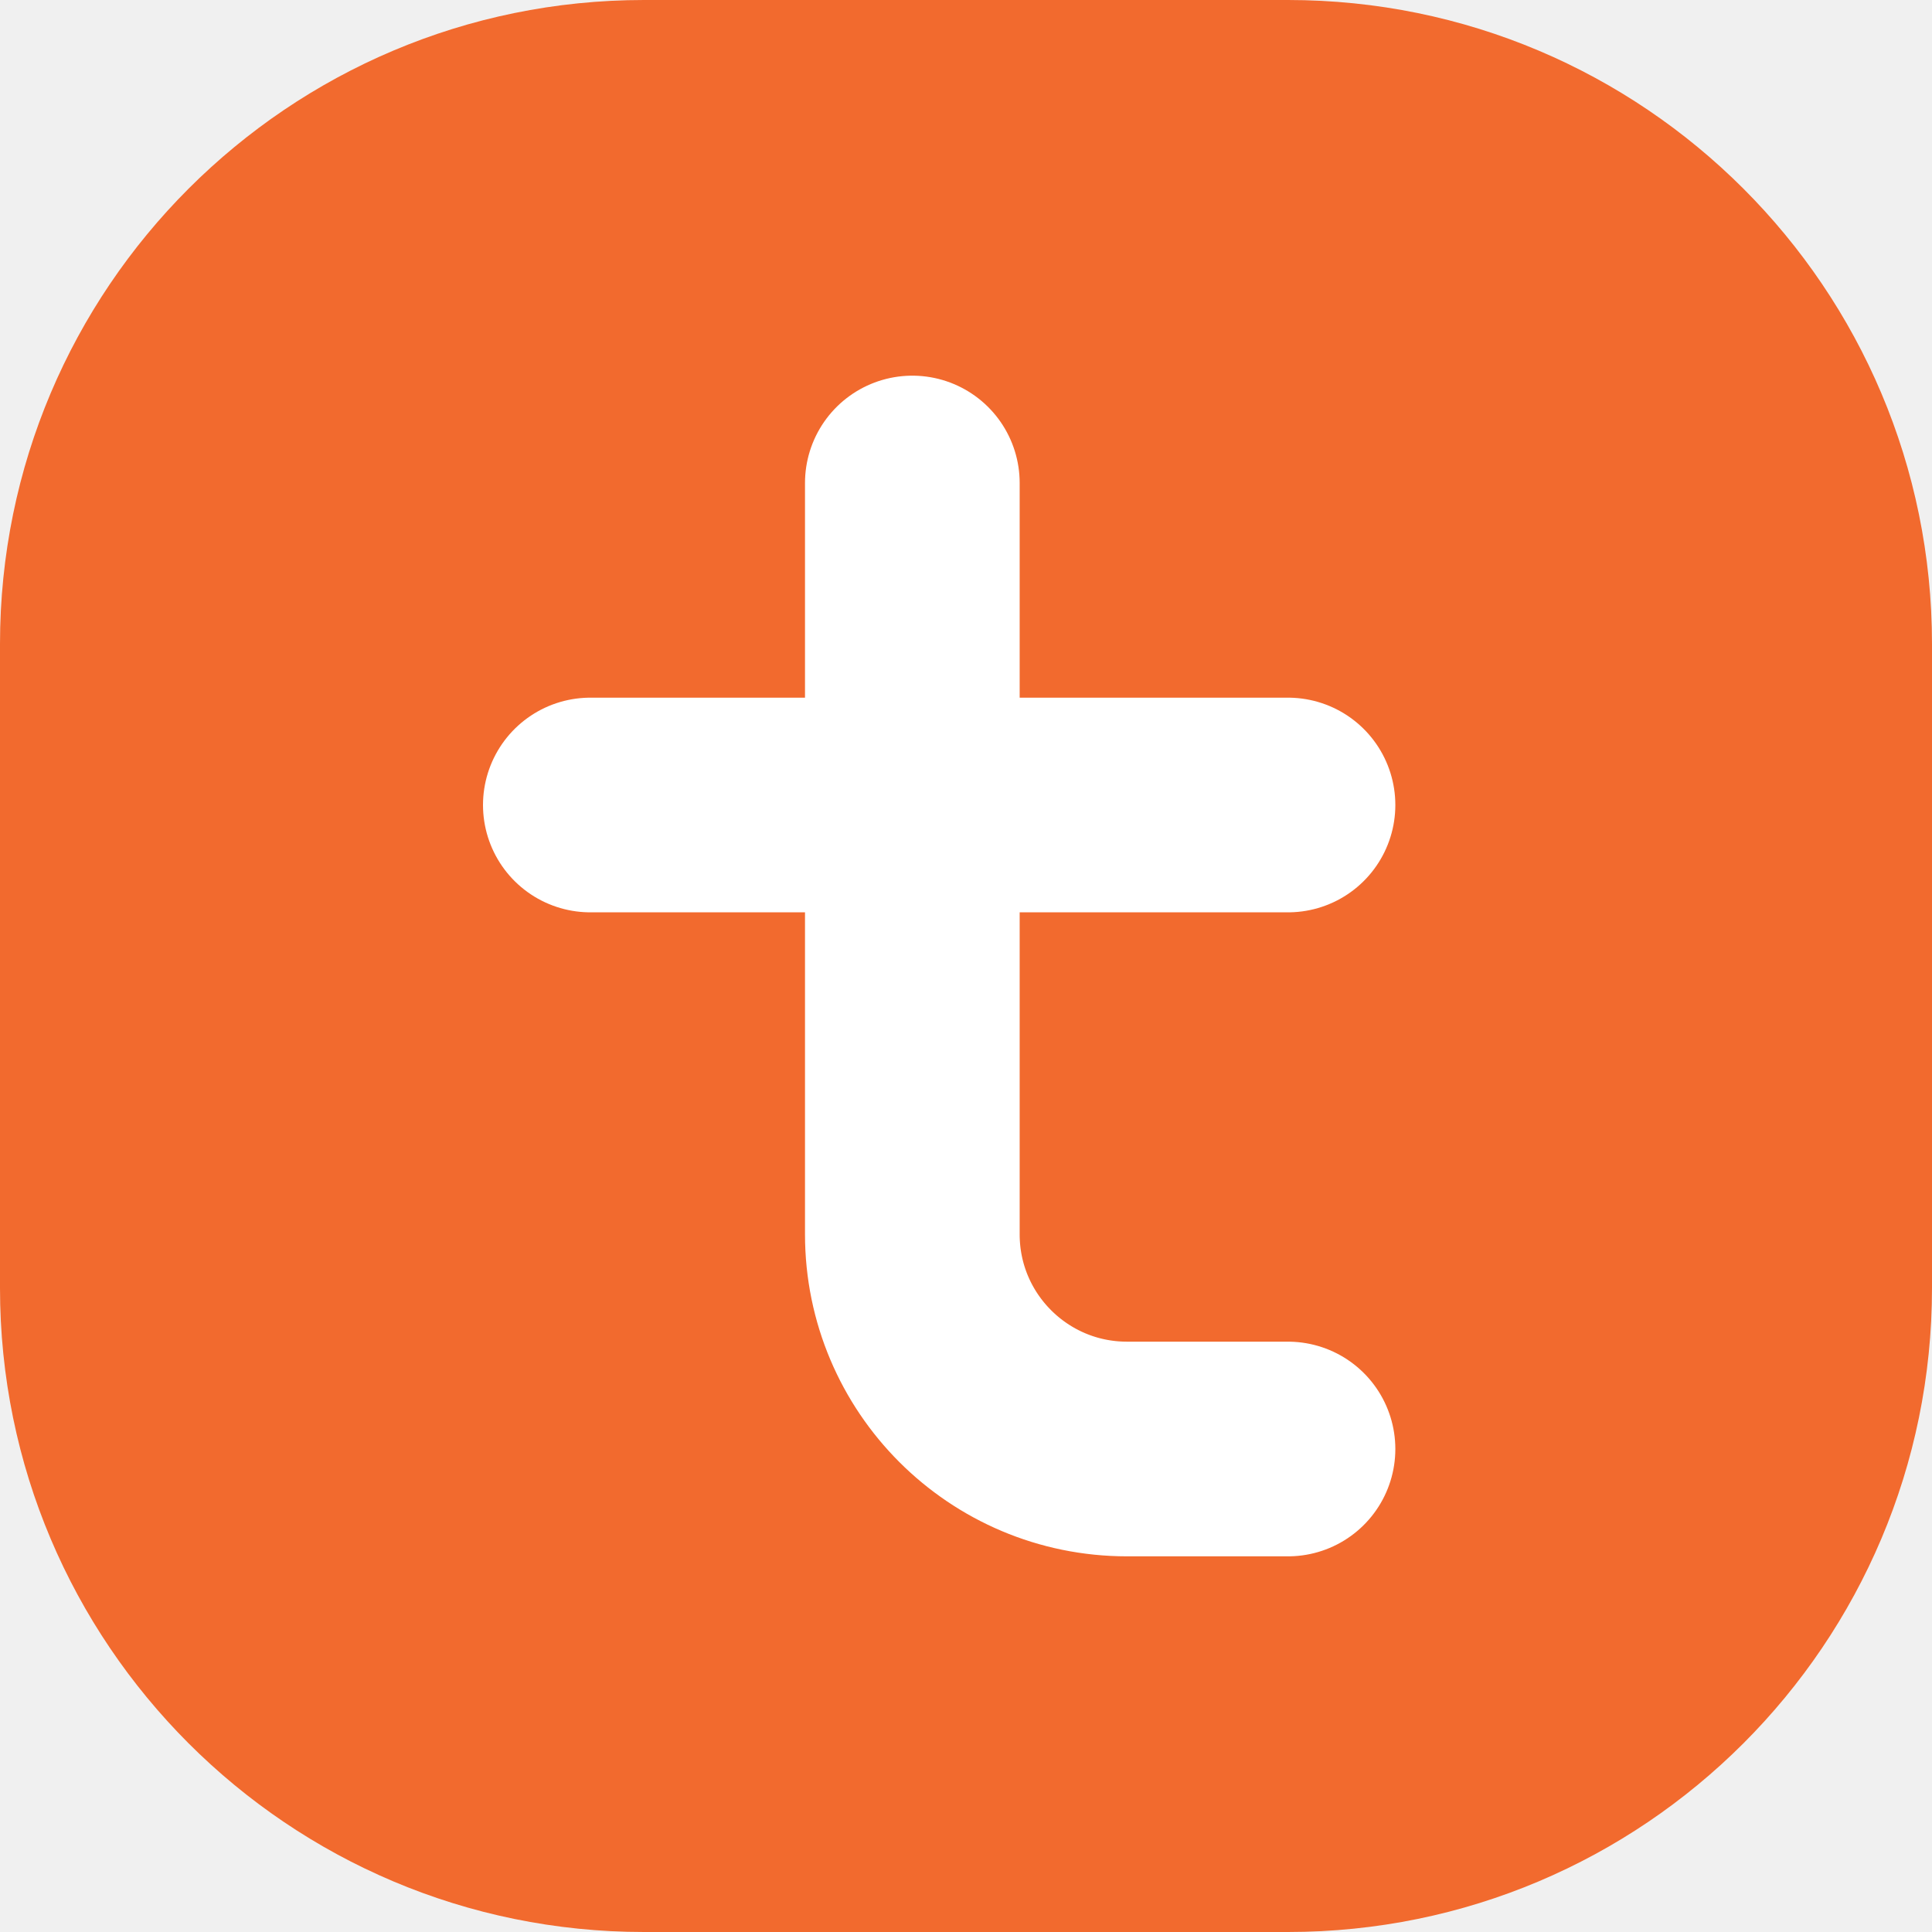
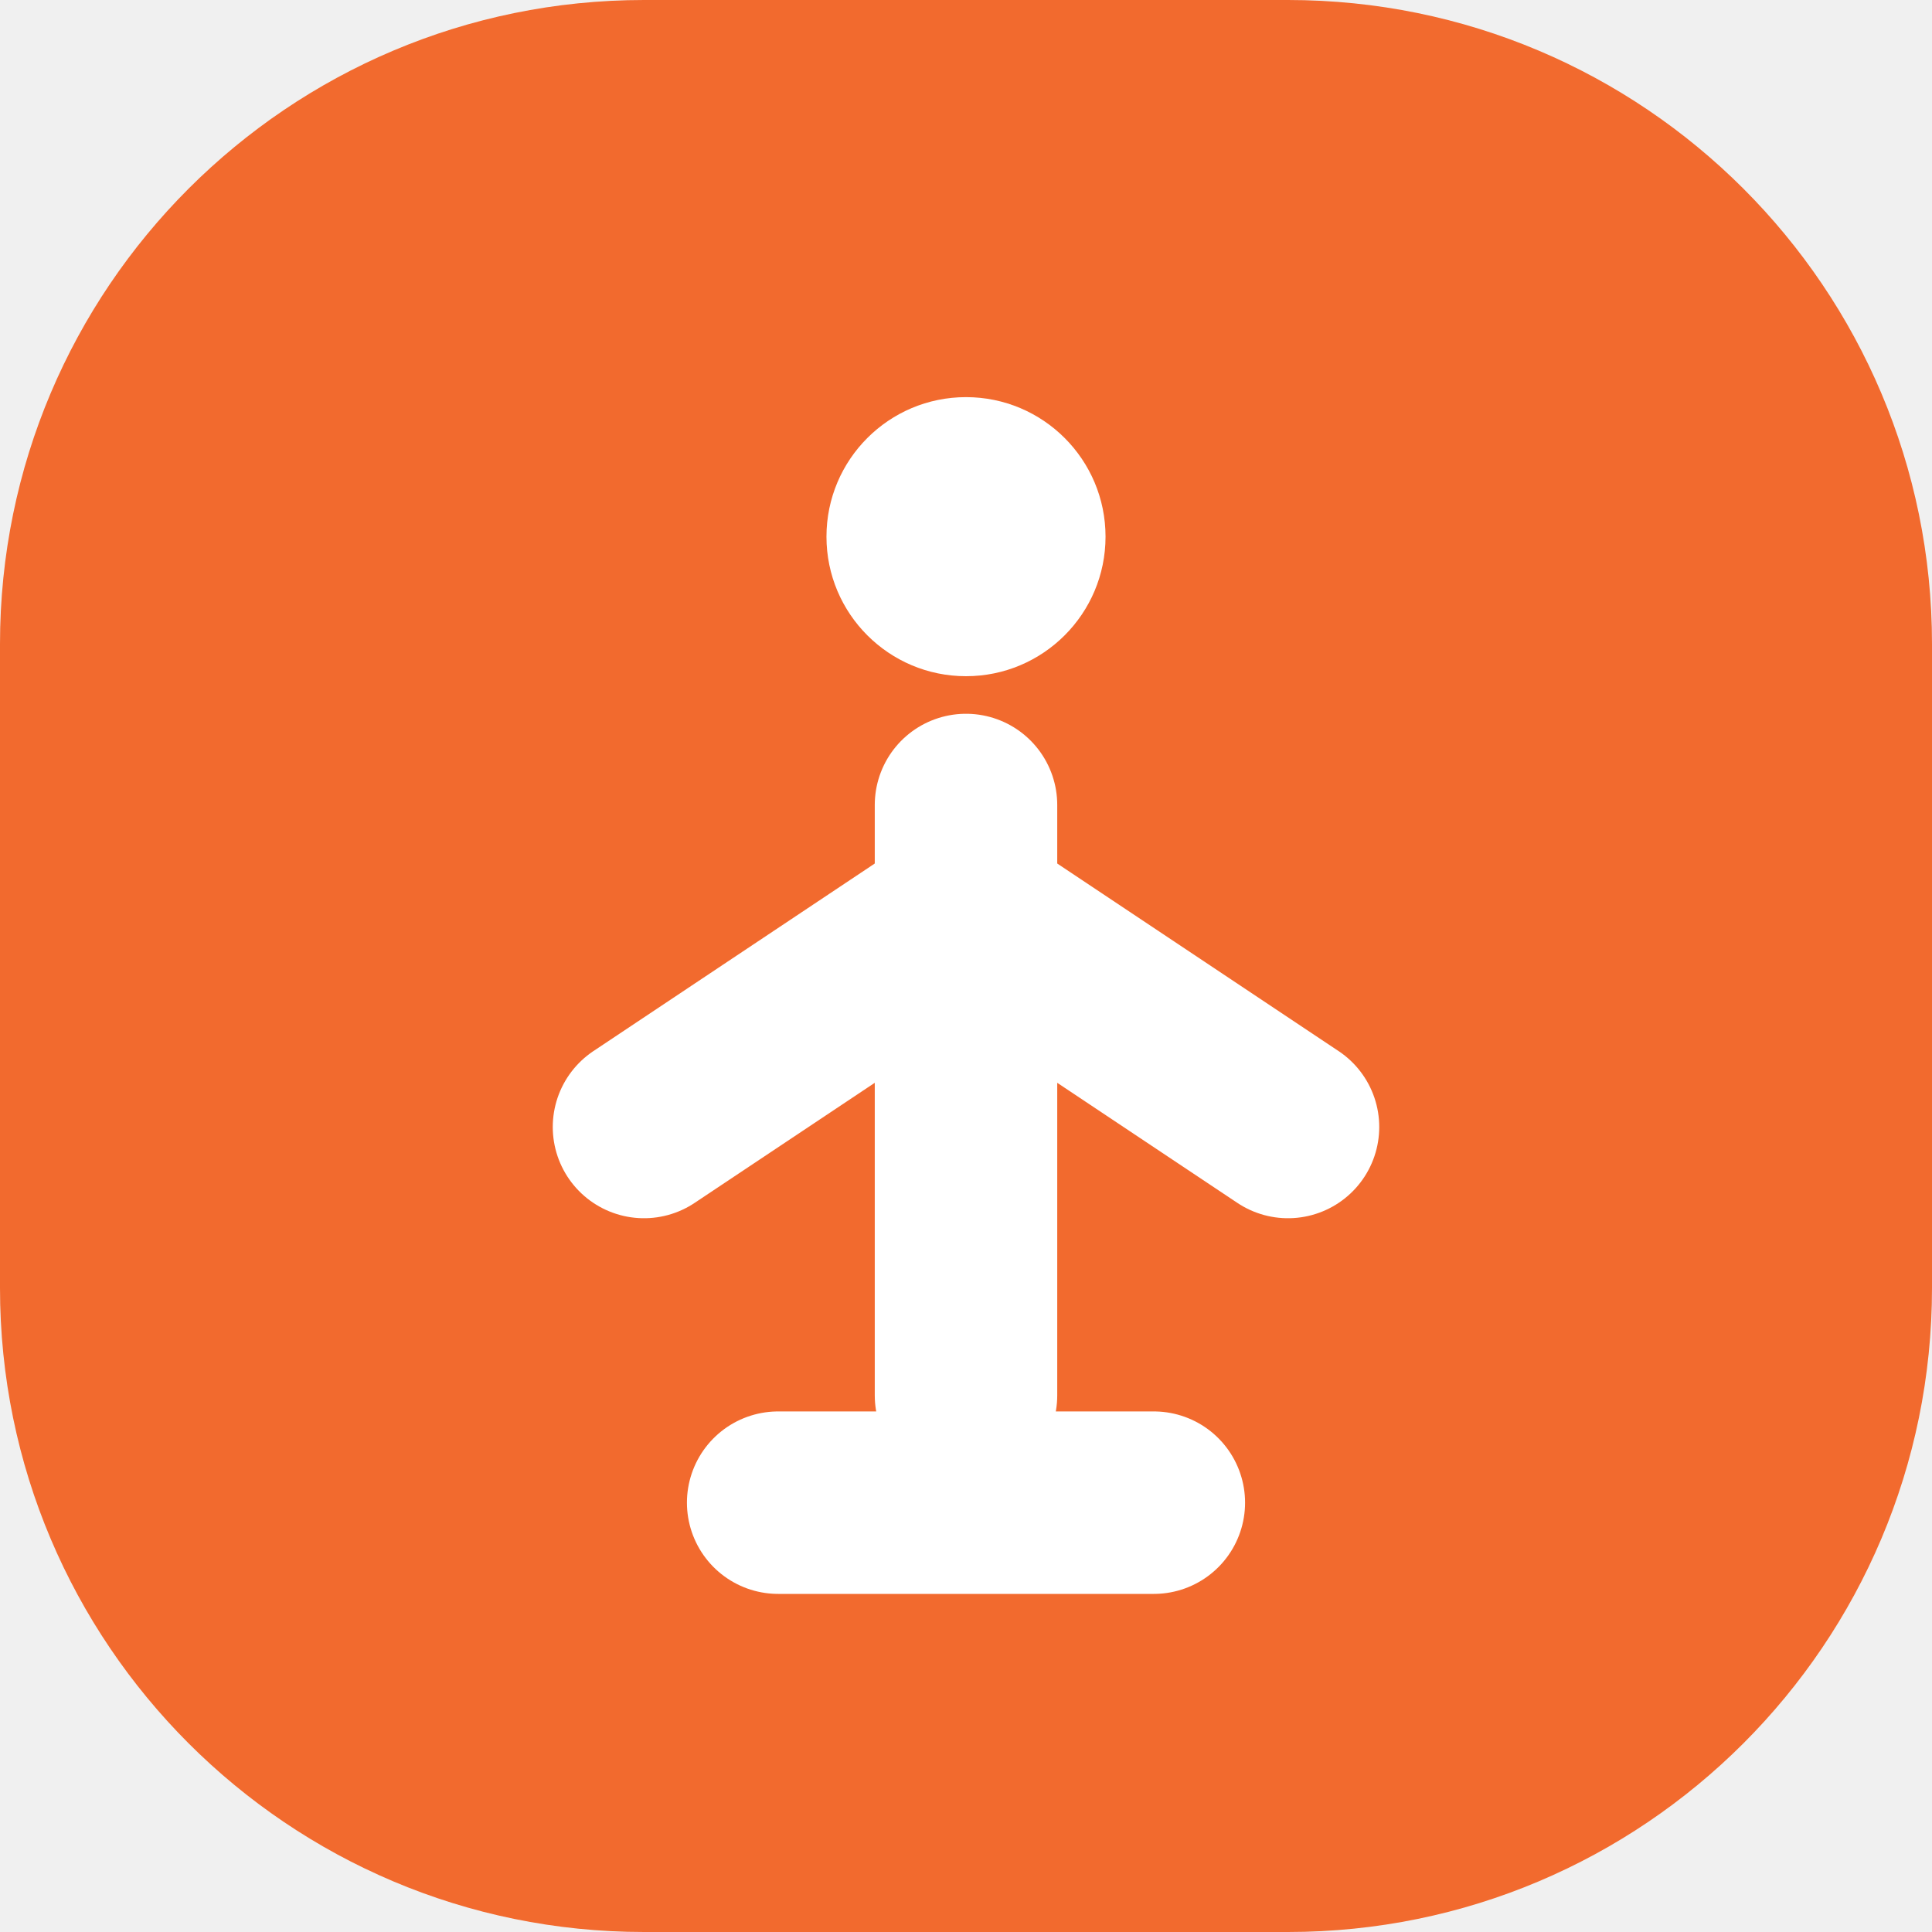
<svg xmlns="http://www.w3.org/2000/svg" viewBox="0 0 36 36">
  <rect width="36" height="36" rx="12" fill="#f26a2e" />
-   <path d="M17 9v14a4 4 0 0 0 4 4h3M11 15h13" fill="none" stroke="#fff" stroke-width="4" stroke-linecap="round" stroke-linejoin="round" />
+   <circle cx="18" cy="10" r="2.6" fill="#fff" />
+   <path d="M18 15v11M18 17l-6 4M18 17l6 4M14.5 28h7" fill="none" stroke="#fff" stroke-width="3.4" stroke-linecap="round" stroke-linejoin="round" />
</svg>
